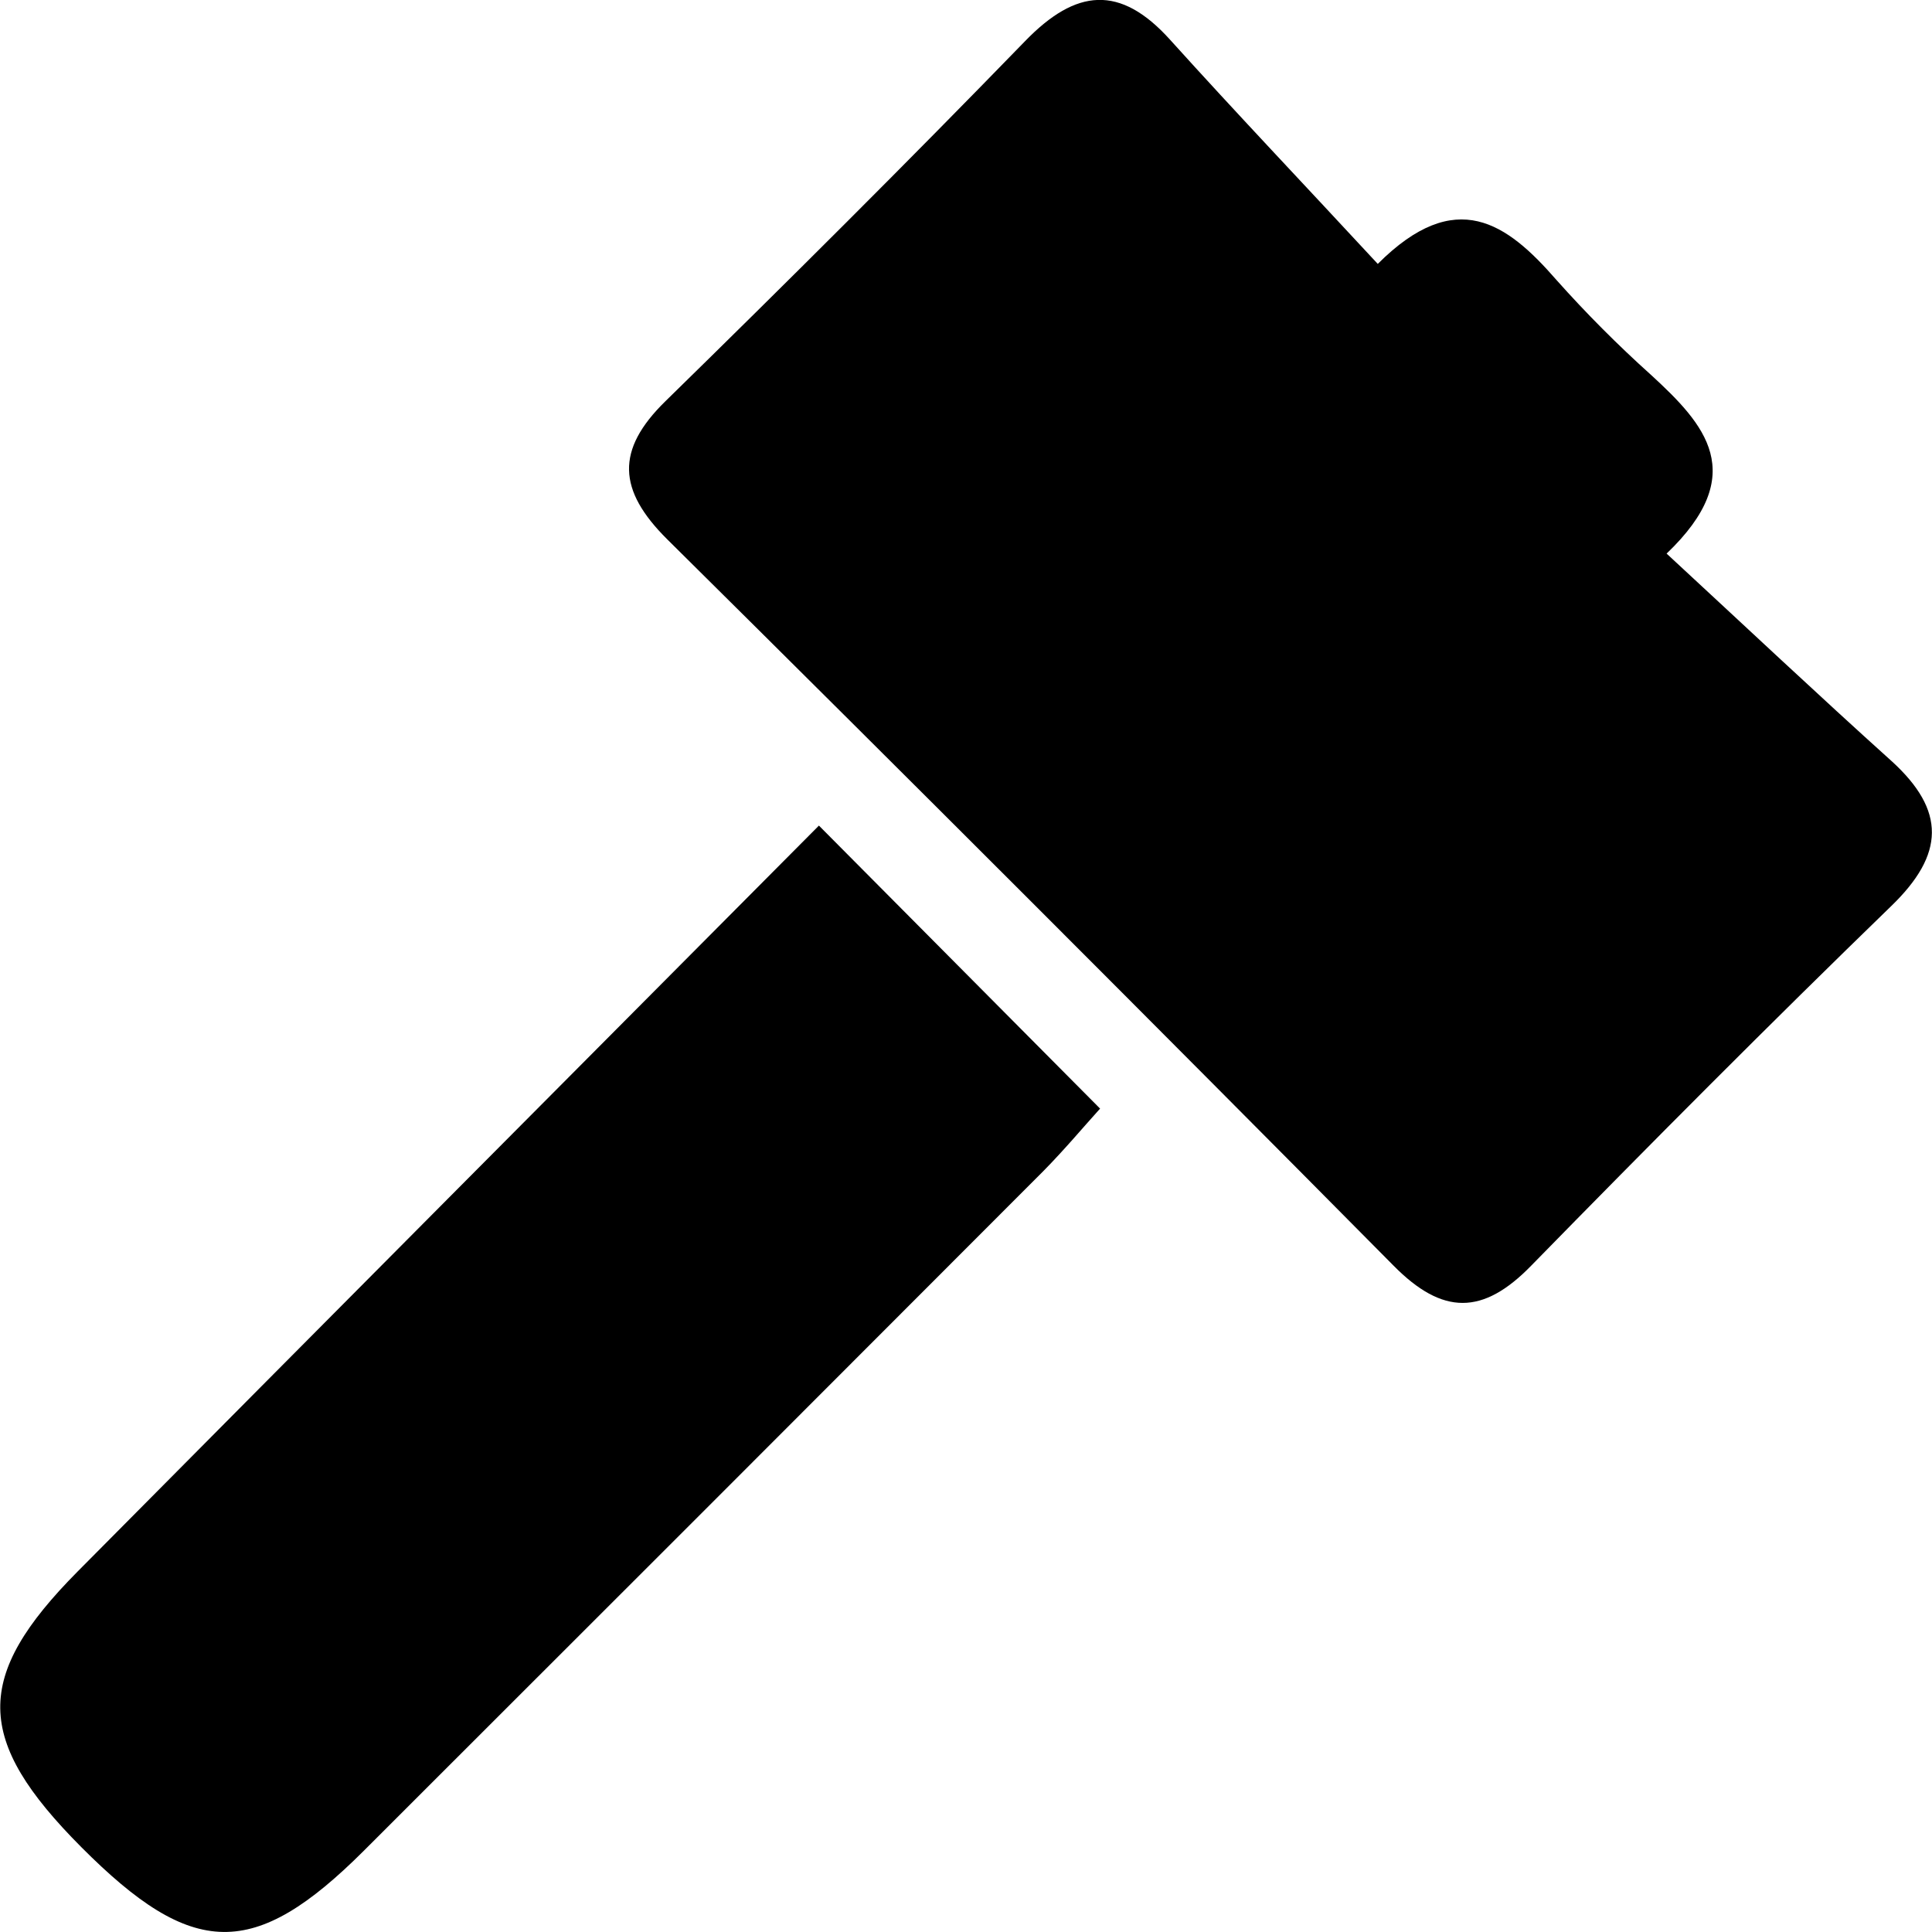
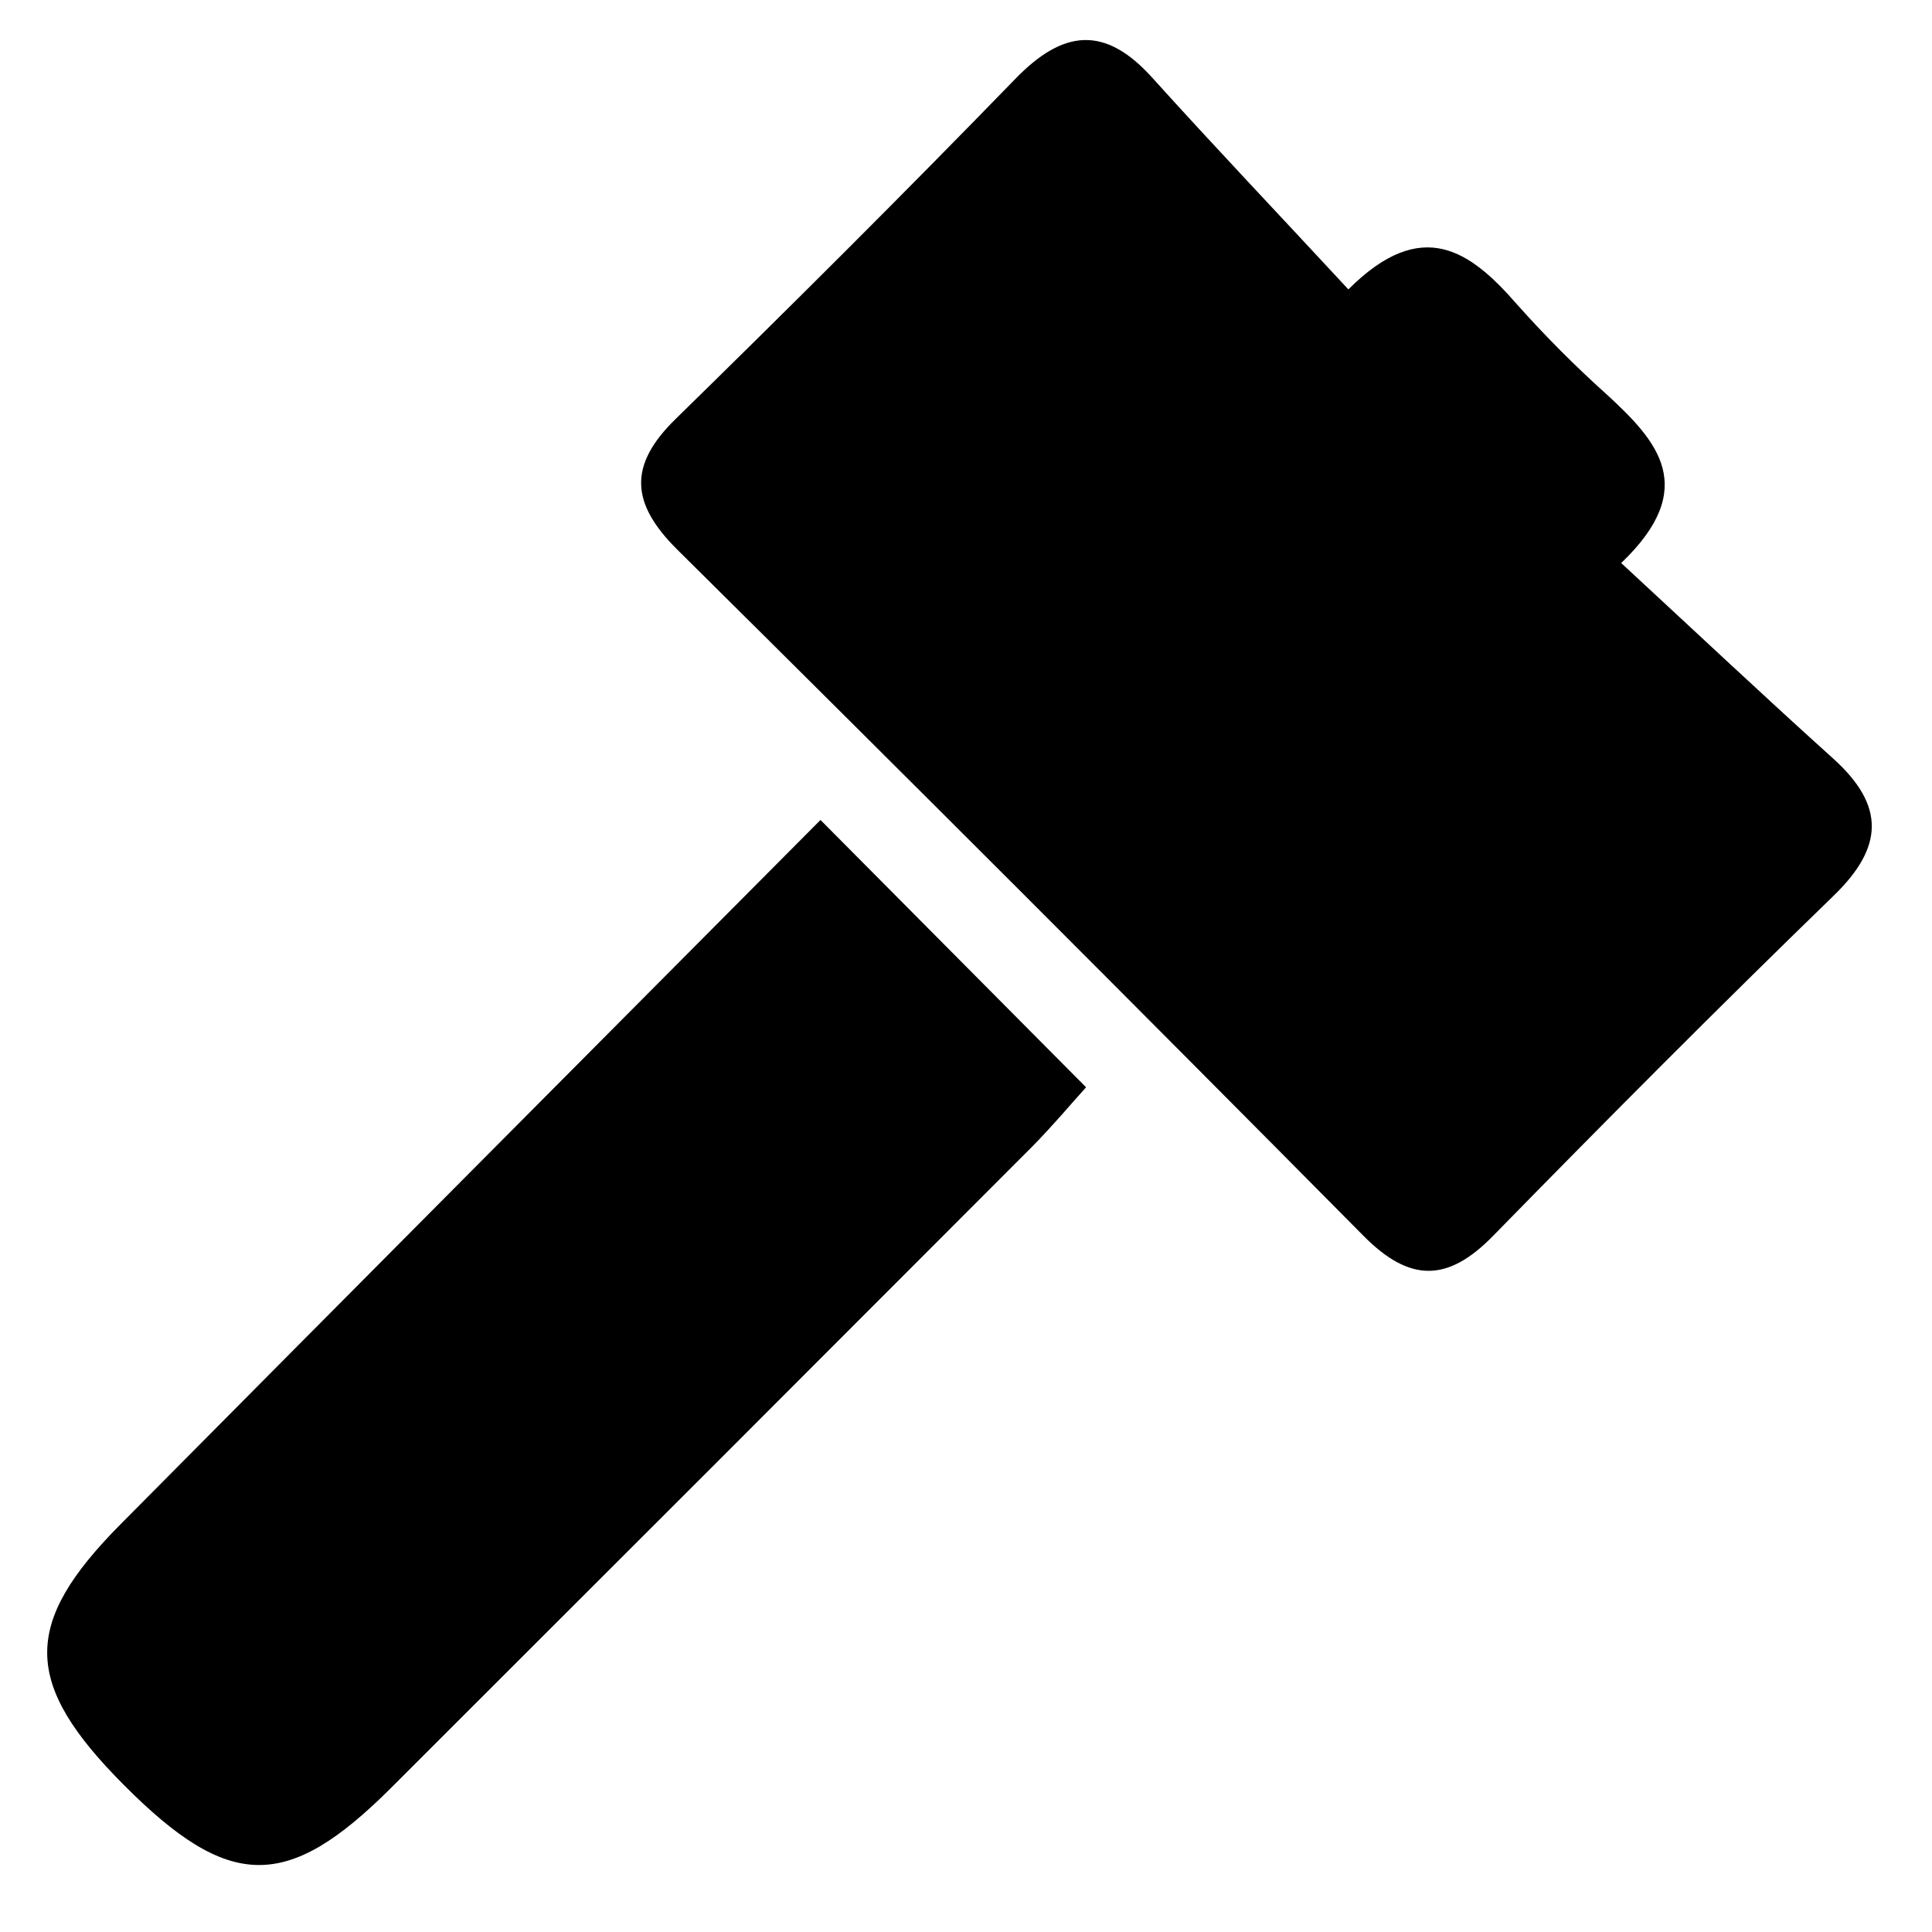
- <svg xmlns="http://www.w3.org/2000/svg" id="Layer_4" data-name="Layer 4" viewBox="0 0 272 272.04">
-   <path d="M201,43.14c11-11,18.2-5.73,25.14,2.24a170.24,170.24,0,0,0,13.36,13.41c7.53,6.92,13.93,13.9,2.17,25.14,11.16,10.32,21.3,19.87,31.65,29.19,7.72,7,7.49,13.17,0,20.42-17.15,16.63-34,33.57-50.71,50.65-6.81,7-12.48,7-19.39,0q-50.91-51.39-102.3-102.3C94,75,93.66,69.36,100.69,62.48c17.08-16.71,34-33.56,50.65-50.71,7.17-7.4,13.38-8,20.42-.19C181.1,21.93,190.68,32,201,43.14Z" transform="translate(-7 -5.98)" />
-   <path d="M122.31,122.23l39.59,39.85c-2.23,2.46-5,5.77-8,8.81q-47.79,47.88-95.66,95.68c-15.46,15.42-24.1,15.26-39.78-.49-15.06-15.12-15.23-24-.52-38.83C52.51,192.39,87.17,157.57,122.31,122.23Z" transform="translate(-7 -5.98)" />
+ <svg xmlns="http://www.w3.org/2000/svg" id="Layer_4" data-name="Layer 4" viewBox="0 0 288 288">
+   <path d="M201,43.14c11-11,18.2-5.73,25.14,2.24a170.24,170.24,0,0,0,13.36,13.41c7.53,6.92,13.93,13.9,2.17,25.14,11.16,10.32,21.3,19.87,31.65,29.19,7.72,7,7.49,13.17,0,20.42-17.15,16.63-34,33.57-50.71,50.65-6.81,7-12.48,7-19.39,0q-50.91-51.39-102.3-102.3C94,75,93.66,69.36,100.69,62.48c17.08-16.71,34-33.56,50.65-50.71,7.17-7.4,13.38-8,20.42-.19C181.1,21.93,190.68,32,201,43.14Z" />
+   <path d="M122.31,122.23l39.59,39.85c-2.23,2.46-5,5.77-8,8.81q-47.79,47.88-95.66,95.68c-15.46,15.42-24.1,15.26-39.78-.49-15.06-15.12-15.23-24-.52-38.83C52.51,192.39,87.17,157.57,122.31,122.23Z" />
</svg>
